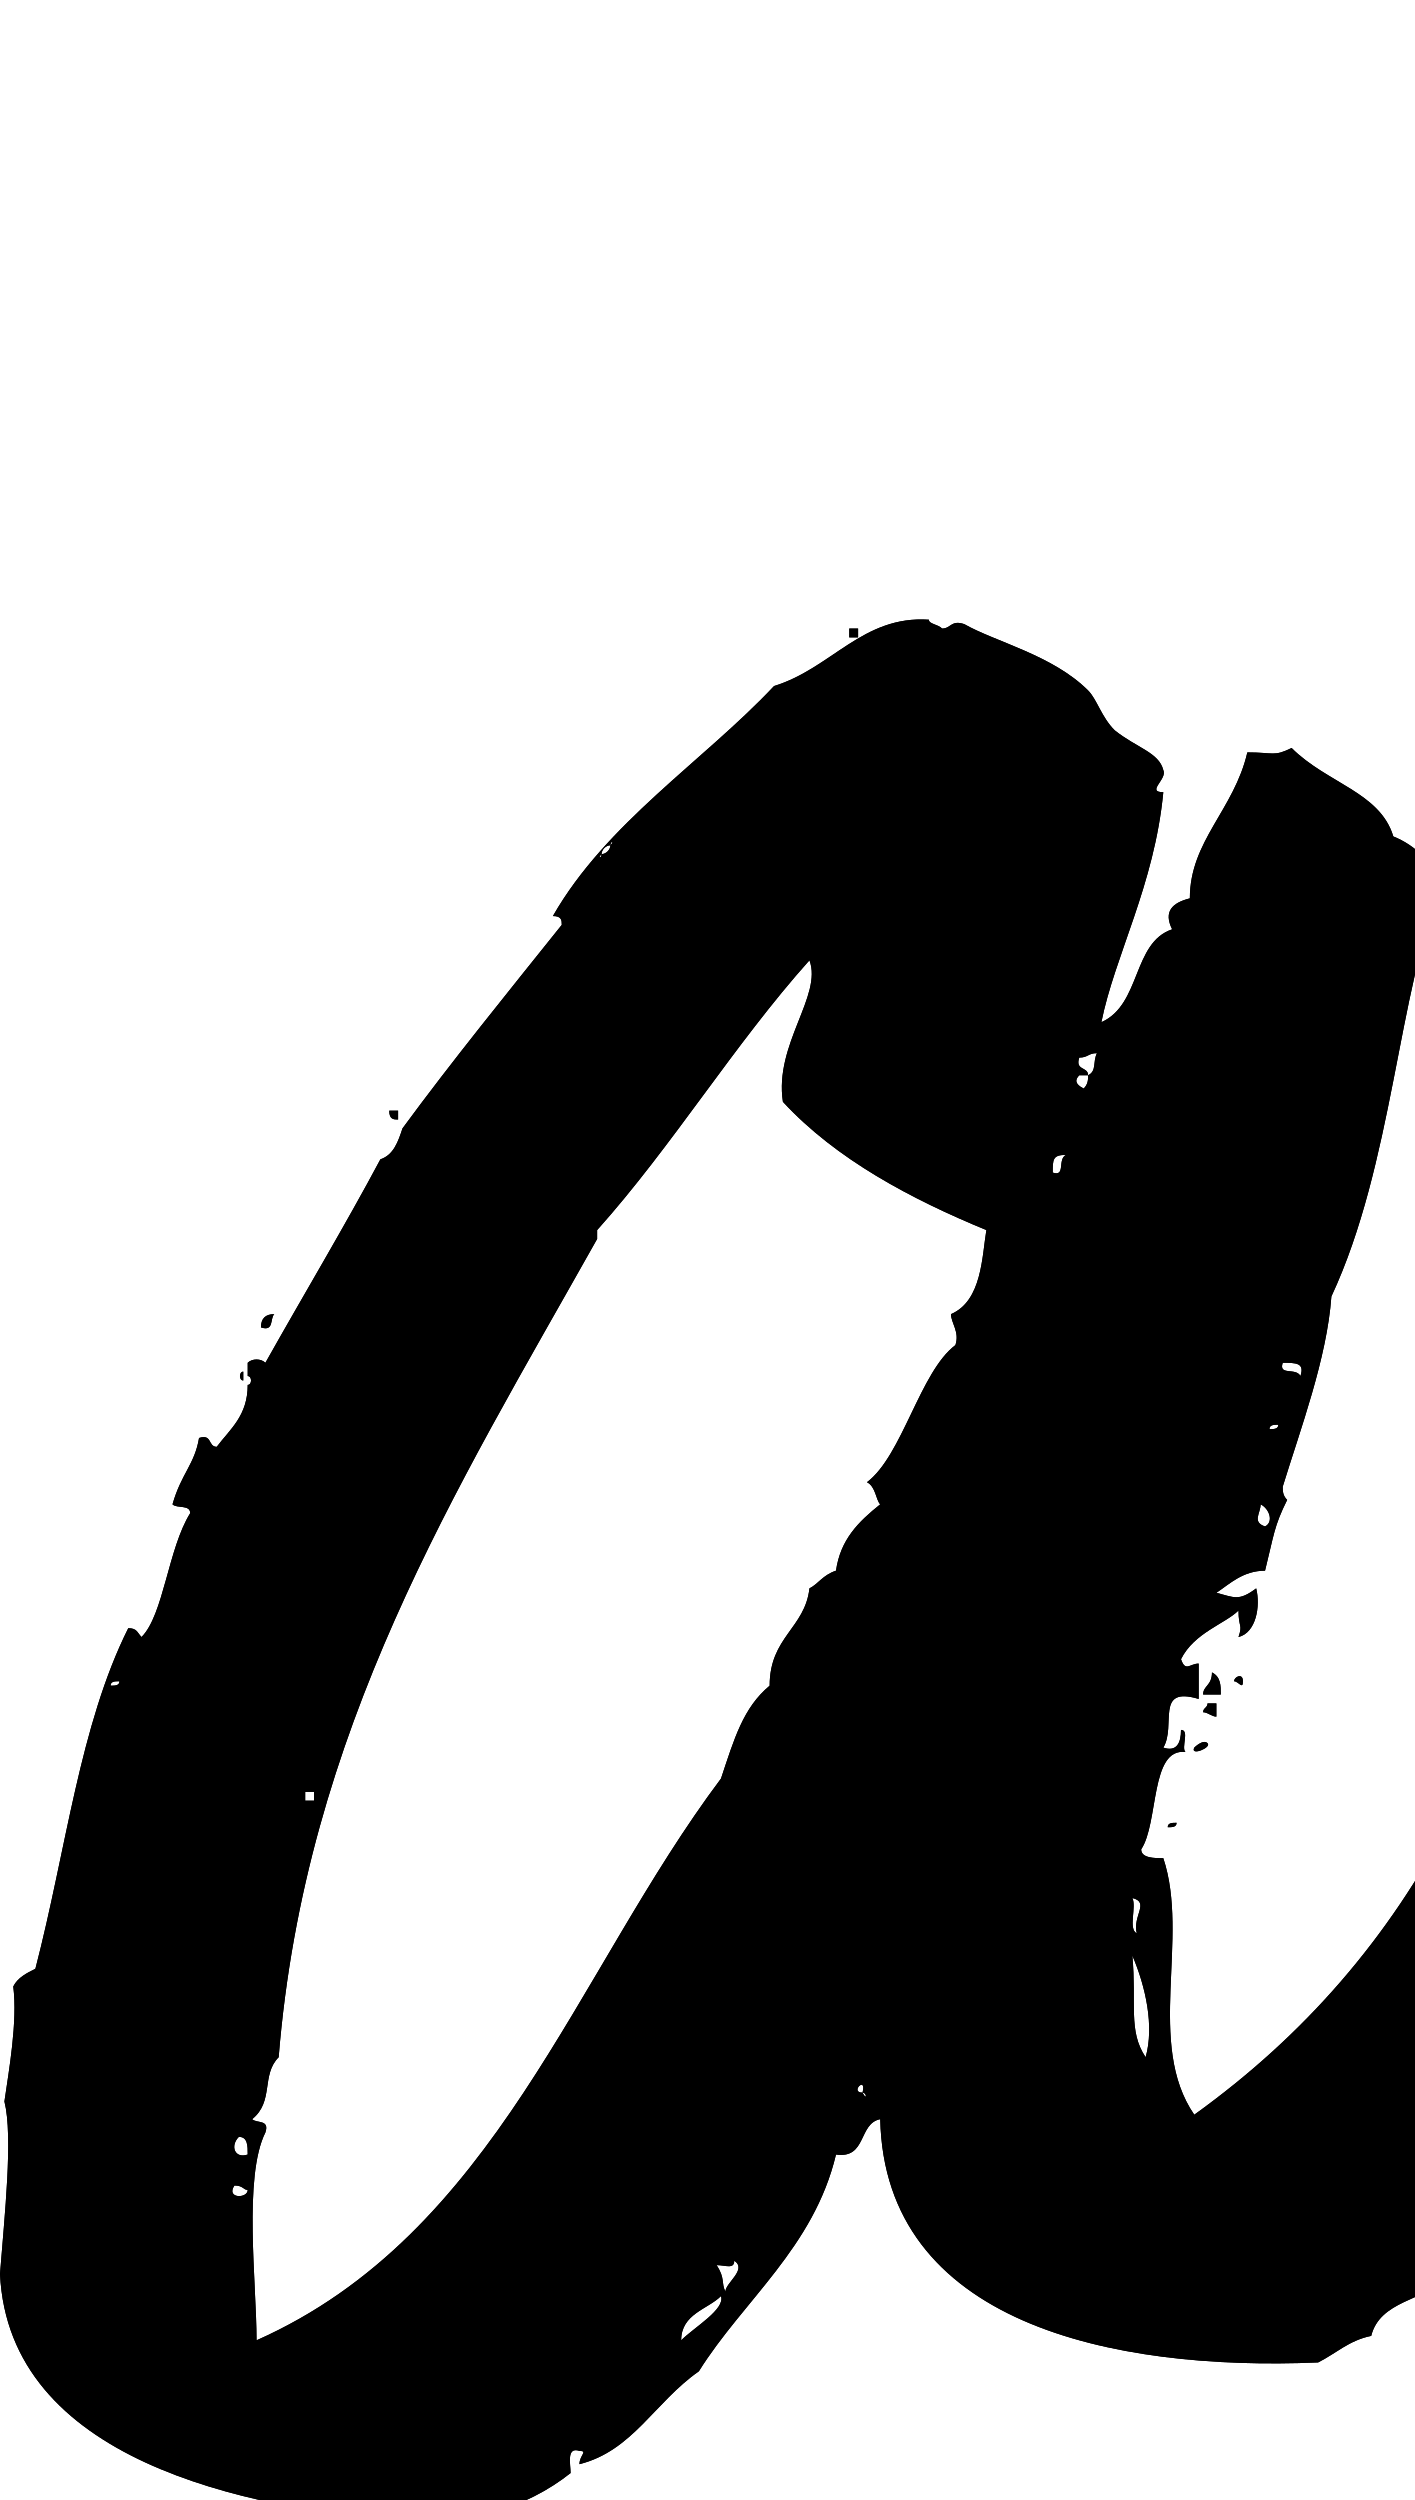
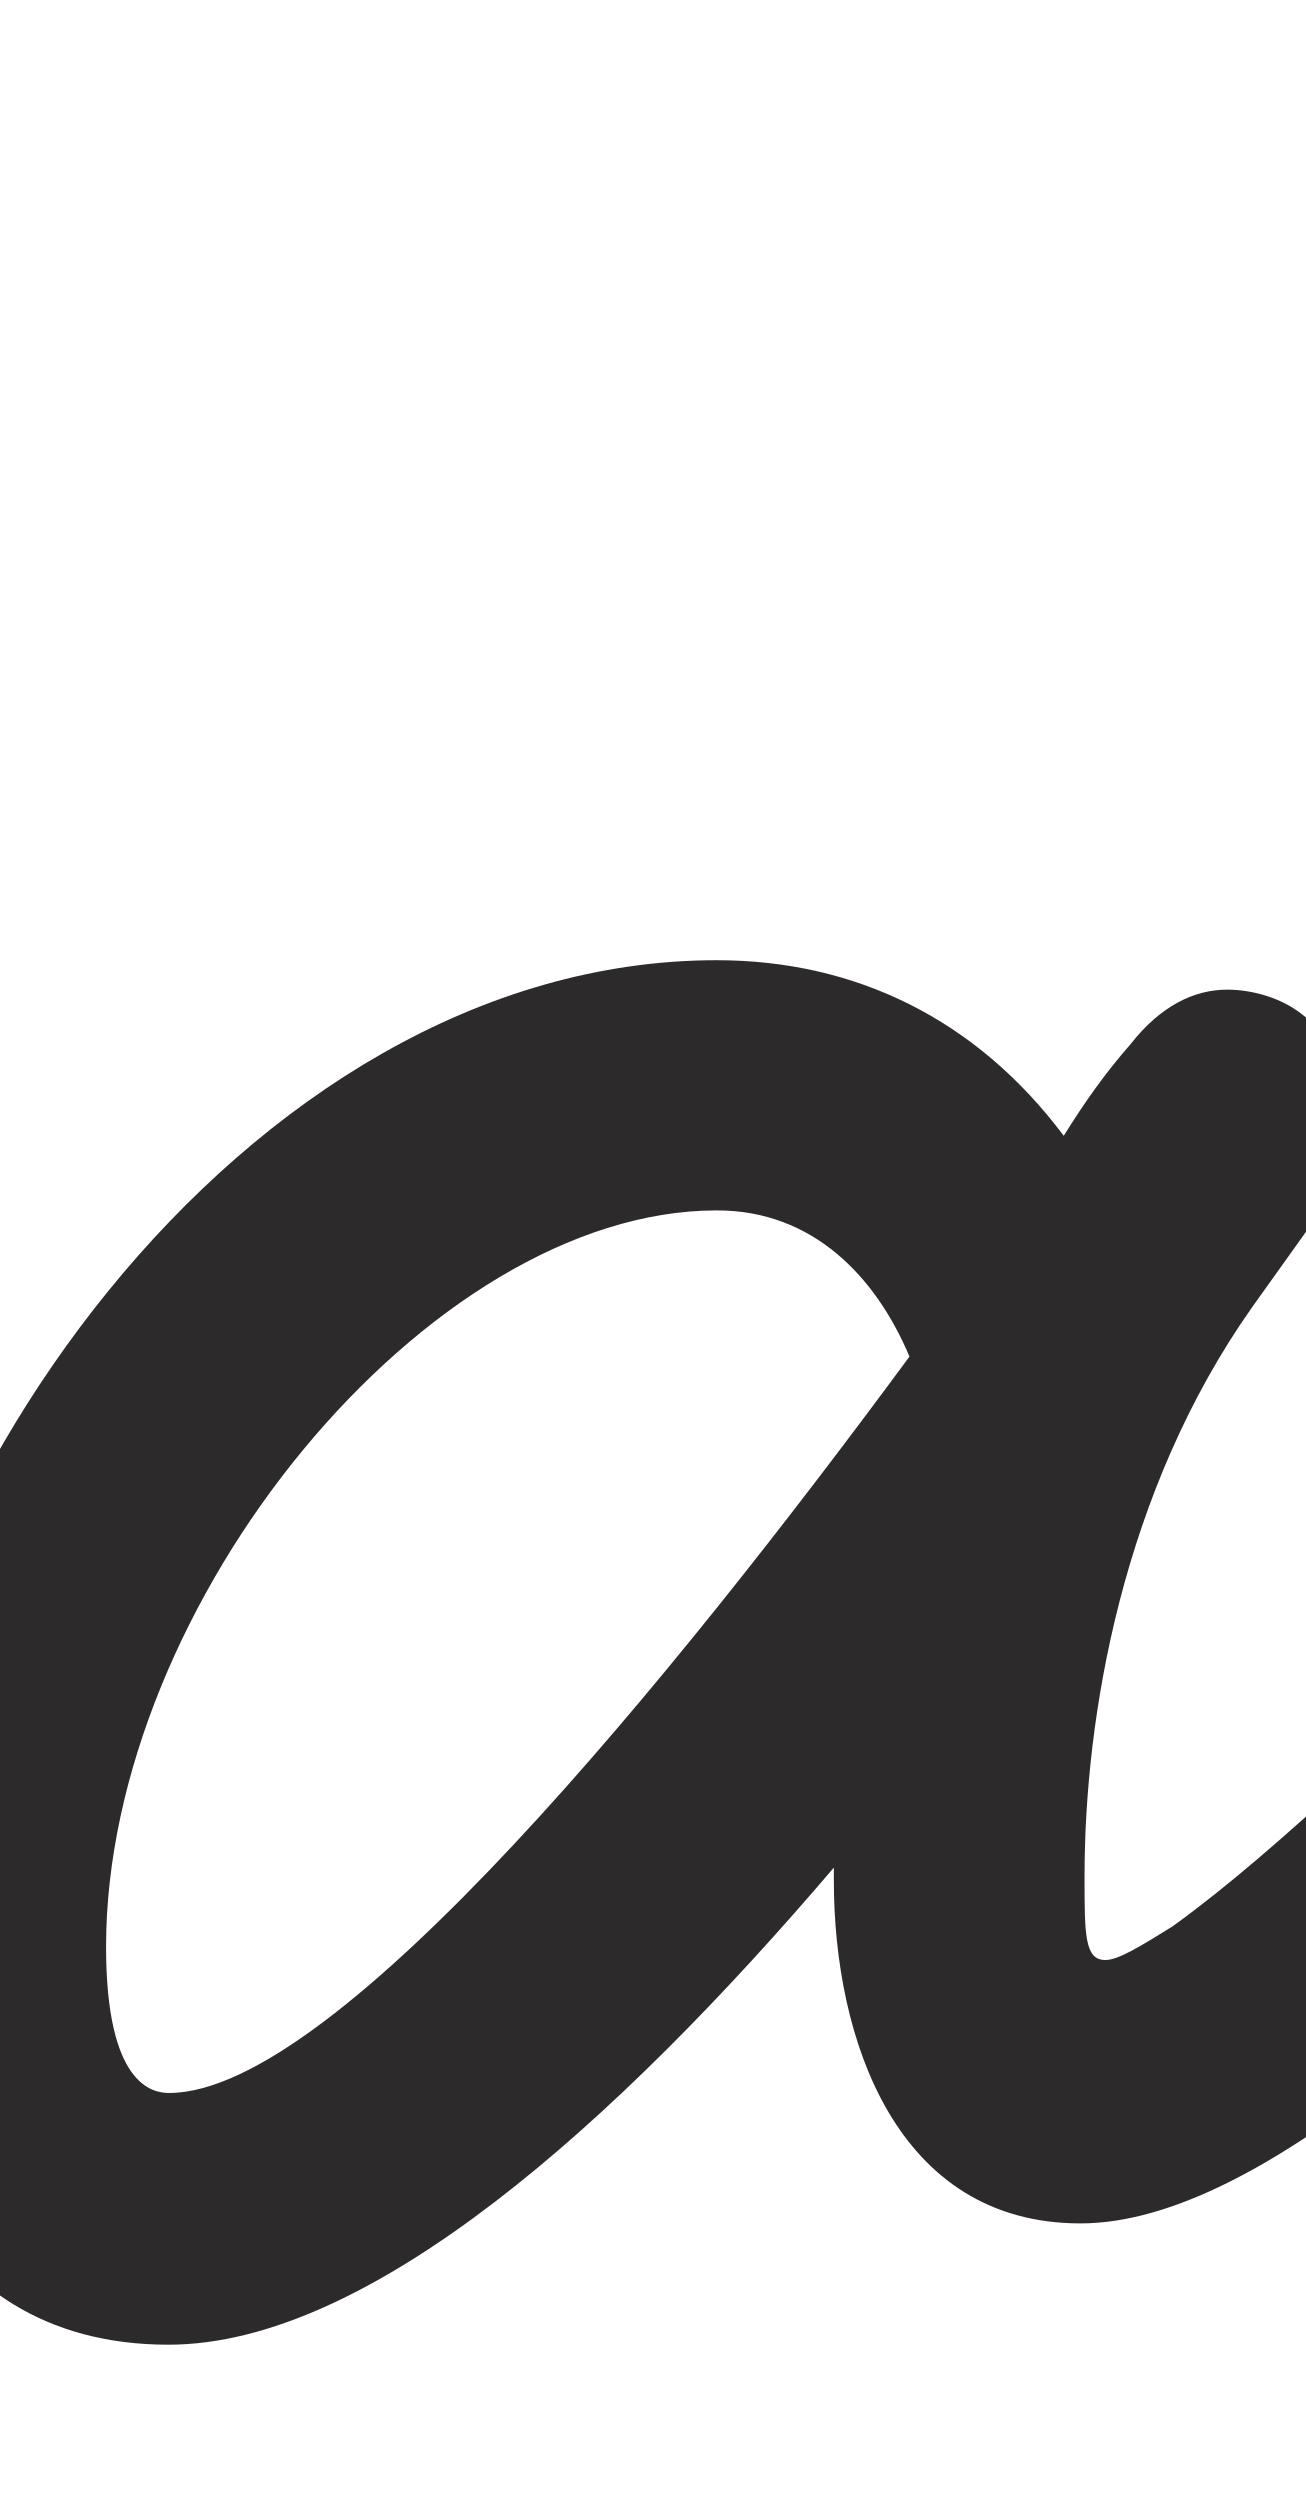
- <svg xmlns="http://www.w3.org/2000/svg" id="b" data-name="Layer 2" viewBox="0 -14 31.98 56.52">
+ <svg xmlns="http://www.w3.org/2000/svg" id="b" data-name="Layer 2" viewBox="10 -11 25.72 49.26">
  <defs>
    <style>
      .f, .g {
        fill: none;
      }

-       .g {
-         stroke: #000;
-         stroke-linecap: round;
-         stroke-linejoin: round;
-         stroke-width: 19.3px;
-       }
- 
      .h {
        clip-path: url(#e);
      }
+ 
+       .g {
+         stroke: #2d2a2b;
+         stroke-miterlimit: 10;
+         stroke-width: 17px;
+       }
    </style>
    <clipPath id="e">
-       <path class="f" d="M43.5,13.31c-.5,0-.2-.3-.2-.6-.8.2-.8,1.2-1.7,1.4.2.3.1.7-.4.6,0-.2.3-.2.3-.4-.5-.1-.2.7-.7.4-2.3,3.2-3.9,6.4-6.3,9.4,0,.2.2.2.1.5-.2.2-.1,0-.4,0,.1.9-1.1,1.1-1,2.4-.2,0-.3.1-.4.1-1.4,2.7-3.3,4.9-5.8,6.7-1.1-1.6-.1-4-.7-5.8-.2,0-.5,0-.5-.2.4-.6.2-2.3,1-2.2-.1-.1.1-.5-.1-.5,0,.3-.1.5-.4.4.3-.5-.2-1.4.8-1.1v-.8c-.2,0-.3.2-.4-.1.3-.6,1-.8,1.3-1.1,0,.4.1.3,0,.6.4-.1.5-.7.4-1.1-.4.3-.5.2-.9.1.3-.2.6-.5,1.1-.5.2-.8.2-1,.5-1.6-.1-.1-.1-.2-.1-.3.4-1.3,1-2.9,1.1-4.3,1.4-3,1.5-6.9,2.5-9.3-.2-.5-.6-.9-1.1-1.1-.3-1-1.5-1.2-2.3-2-.4.2-.4.1-1,.1-.3,1.3-1.3,2-1.3,3.3-.4.1-.6.3-.4.7-.9.3-.7,1.7-1.6,2.1.3-1.5,1.2-3.1,1.4-5.2-.4,0,.1-.3,0-.5-.1-.4-.6-.5-1.1-.9-.3-.3-.4-.7-.6-.9-.8-.8-2.1-1.1-2.8-1.5-.3-.1-.3.1-.5.1-.1-.1-.3-.1-.3-.2-1.5-.1-2.2,1.1-3.5,1.5-1.6,1.7-3.8,3.1-5,5.2.2,0,.2.1.2.2-1.2,1.5-2.5,3.1-3.6,4.6-.1.3-.2.6-.5.7-.8,1.5-1.7,3-2.6,4.6-.1-.1-.3-.1-.4,0v.3c.1,0,.1.2,0,.2,0,.7-.4,1-.7,1.4-.2,0-.1-.3-.4-.2-.1.6-.4.8-.6,1.5.1.1.4,0,.4.2-.5.8-.6,2.3-1.1,2.8-.1-.1-.1-.2-.3-.2-1.1,2.2-1.4,5-2.1,7.7-.2.1-.4.2-.5.4.1.8-.1,1.9-.2,2.6.2.8,0,2.6-.1,3.9.2,4.2,5.5,5.3,9.2,5.6,1.3.1,2.7-.3,3.7-1.1,0-.2-.1-.6.2-.5.2,0,0,.1,0,.3,1.2-.3,1.7-1.4,2.7-2.1,1-1.6,2.6-2.8,3.1-4.9.7.1.5-.7,1-.8.1,4.6,5.2,5.7,9.9,5.5.4-.2.7-.5,1.2-.6.2-.8,1.2-.8,1.7-1.3.1-.3,0-.3.1-.7h.3v-.4c1.4-.2,1.5-1.9,2.6-2.5v-.6c1-.3,1-1.9,2.2-2.1,0-.2-.2-.2-.1-.5,1.6-2.9,3.3-5.8,4.8-8.8,0-.3-.2.1-.4,0,.2-.2.3-.4.4-.6,0,.1.1.2.3.2.1-.4.3-.5.3-1-.1-.3-.5-.2-.6-.6.3-.1.4.1.6.1.1-.5.5-.7.6-1.2-.5.1-.4,1-.9.6.2-.1.1-.3.3-.1.2-1.6,2.2-2.6,1.7-4.1-.3.2-.5.2-.5.5-.1-.1-.3-.2-.4-.3.1-.3.1-.5.2-.8.3,0,.2.2.4,0,.1-.2-.3-.4,0-.5.1-.1.2-.6,0-.7,0,.4-.7.1-.6.6.1,0,.1.1,0,.1-.3-.1-.2.3-.6.2.1-.2.4-.2.3-.6l-.2-.4ZM19.2.41v-.2h.2v.2h-.2ZM13.8,5.11c0-.1.1-.1,0,0,0,.1-.1.2-.2.2,0,.1-.1.1,0,0,0-.1.1-.2.2-.2ZM13.5,13.81c1.7-1.9,3.1-4.2,4.8-6.1.3.8-.8,1.9-.6,3.2,1.2,1.3,2.9,2.2,4.6,2.9-.1.6-.1,1.6-.8,1.9,0,.2.2.4.1.7-.8.6-1.2,2.5-2,3.1.2.1.2.4.3.5-.5.4-.9.8-1,1.5-.3.1-.4.3-.6.4-.1.9-.9,1.1-.9,2.2-.6.5-.8,1.2-1.1,2.1-3.3,4.4-5.1,10.3-10.5,12.7,0-1.3-.3-3.7.2-4.7.1-.3-.2-.2-.3-.3.5-.4.2-1,.6-1.4.6-7.4,4-12.8,7.2-18.5v-.2ZM24.6,10.31c0-.2-.3-.1-.2-.4.2,0,.2-.1.4-.1-.1.2,0,.4-.2.5,0,.1,0,.2-.1.3-.2-.1-.2-.2-.1-.3h.2,0ZM23.8,12.51c0-.3,0-.4.3-.4-.2.1,0,.5-.3.4ZM41.6,16.01c.1.1.4.1.4-.1.3.1-.1.3,0,.5-.1-.1-.5,0-.4-.4ZM43.3,16.41c0,.1,0,.2-.1.2h-.2c0-.1,0-.2.1-.3.1,0,.1.1.2.1,0-.1.1-.1,0,0h0ZM29.4,17.11c-.1-.2-.5,0-.4-.3.3,0,.5,0,.4.3ZM42.6,17.41c-.2,0-.1-.2,0-.3.2,0,.1.2,0,.3.1,0,.2.1.3.1,0,.2-.5.2-.3-.1ZM28.9,18.21c0,.1-.1.1-.2.1,0-.1.1-.1.2-.1ZM28.6,20.51c-.3-.1-.1-.3-.1-.5.2.1.3.4.1.5ZM42.1,20.21c0-.3.5-.2.6-.1-.2.1-.4.7-.7.4,0-.2.6-.3.1-.3h0ZM42.5,20.51c.07,0,.1-.03.1-.1h.2v.2c-.07,0-.1.03-.1.1h-.2v-.2ZM2.7,24.01c0,.1-.1.1-.2.1,0-.1.1-.1.2-.1ZM6.9,26.71v-.2h.2v.2h-.2ZM25.7,29.71c-.2-.1,0-.6-.1-.8.4.1,0,.4.1.8ZM25.9,32.51c-.4-.6-.2-1.2-.3-2.3.3.7.5,1.6.3,2.3ZM19.5,33.31c-.3,0,.1-.4,0,0,.1,0,.1.2,0,0ZM5.6,34.71c-.3.1-.4-.2-.2-.4.2,0,.2.2.2.4ZM5.6,35.51c0,.2-.5.2-.3-.1.2,0,.2.1.3.1ZM16.2,37.21c.2,0,.4.1.4-.1.3.2-.2.5-.2.7-.1-.2,0-.3-.2-.6ZM15.4,38.91c0-.6.6-.7.9-1,.1.3-.6.7-.9,1ZM9,11.31v-.2h-.2c0,.2.1.2.2.2ZM43.5,13.31c.3,0,.4-.4.1-.4,0,.2-.1.3-.1.4ZM6.2,15.71c-.2,0-.3.1-.3.3.3.1.2-.2.3-.3ZM5.5,17.01c-.1,0-.1.2,0,.2v-.2ZM43.8,17.91c0,.07-.03.1-.1.1v.2c.2.2.3-.3.1-.3h0ZM27.4,23.81c0,.3-.2.3-.2.5h.4c0-.2,0-.4-.2-.5ZM27.9,24.01c.1,0,.2.2.2,0s-.2-.1-.2,0ZM27.3,24.51c0,.1-.1.1-.1.2.1,0,.2.1.3.1v-.3h-.2ZM27,25.51c-.1.2.4,0,.3-.1s-.3.1-.3.1ZM26.4,27.31c.1,0,.2,0,.2-.1-.1,0-.2,0-.2.1Z" />
+       <path class="f" d="M45.8,21.76c-.99.99-1.98,2.06-2.97,3.05-3.13,3.21-7.91,8-11.54,8s-4.86-3.63-4.86-6.76v-.25c-4.29,5.03-9.15,9.4-13.11,9.4-4.95,0-6.18-4.78-6.18-7.83,0-8.57,7.67-19.45,16.98-19.45,2.72,0,5.11,1.15,6.84,3.46.41-.66.82-1.24,1.32-1.81.58-.74,1.24-1.07,1.9-1.07.49,0,1.07.16,1.48.49.66.49,1.07,1.24,1.07,2.06,0,.49-.08.91-.41,1.4l-1.65,2.31c-2.56,3.63-3.3,8.08-3.3,11.21,0,1.15,0,1.65.41,1.65.25,0,.66-.25,1.32-.66,2.06-1.48,4.95-4.29,6.68-6.1q1.9-1.9,2.56-2.56c.58-.58,1.15-.82,1.73-.82,1.32,0,2.56,1.24,2.56,2.56,0,.58-.25,1.15-.82,1.73ZM24.12,12.85c-5.69,0-12.03,7.75-12.03,14.51,0,2.72.91,2.88,1.24,2.88,3.3,0,9.97-8.24,14.59-14.51-.66-1.57-1.9-2.88-3.79-2.88Z" />
    </clipPath>
  </defs>
  <g id="c" data-name="Layer 1">
    <g id="d" data-name="a">
-       <path d="M43.5,13.31c-.5,0-.2-.3-.2-.6-.8.2-.8,1.2-1.7,1.4.2.3.1.7-.4.6,0-.2.3-.2.3-.4-.5-.1-.2.7-.7.4-2.3,3.2-3.9,6.4-6.3,9.4,0,.2.2.2.1.5-.2.2-.1,0-.4,0,.1.9-1.1,1.1-1,2.4-.2,0-.3.1-.4.1-1.4,2.7-3.3,4.9-5.8,6.7-1.1-1.6-.1-4-.7-5.8-.2,0-.5,0-.5-.2.4-.6.2-2.3,1-2.2-.1-.1.1-.5-.1-.5,0,.3-.1.5-.4.4.3-.5-.2-1.4.8-1.1v-.8c-.2,0-.3.2-.4-.1.3-.6,1-.8,1.3-1.1,0,.4.1.3,0,.6.4-.1.5-.7.4-1.1-.4.3-.5.2-.9.1.3-.2.6-.5,1.1-.5.2-.8.2-1,.5-1.6-.1-.1-.1-.2-.1-.3.4-1.3,1-2.9,1.1-4.3,1.4-3,1.5-6.9,2.5-9.3-.2-.5-.6-.9-1.1-1.1-.3-1-1.5-1.2-2.3-2-.4.2-.4.1-1,.1-.3,1.3-1.3,2-1.3,3.3-.4.1-.6.3-.4.7-.9.3-.7,1.7-1.6,2.1.3-1.5,1.2-3.1,1.4-5.2-.4,0,.1-.3,0-.5-.1-.4-.6-.5-1.1-.9-.3-.3-.4-.7-.6-.9-.8-.8-2.1-1.1-2.8-1.5-.3-.1-.3.1-.5.1-.1-.1-.3-.1-.3-.2-1.5-.1-2.2,1.1-3.5,1.5-1.6,1.7-3.8,3.1-5,5.2.2,0,.2.1.2.2-1.2,1.5-2.5,3.1-3.6,4.6-.1.3-.2.6-.5.7-.8,1.5-1.7,3-2.6,4.6-.1-.1-.3-.1-.4,0v.3c.1,0,.1.2,0,.2,0,.7-.4,1-.7,1.4-.2,0-.1-.3-.4-.2-.1.6-.4.8-.6,1.5.1.1.4,0,.4.2-.5.8-.6,2.3-1.1,2.8-.1-.1-.1-.2-.3-.2-1.1,2.2-1.4,5-2.1,7.7-.2.1-.4.2-.5.4.1.8-.1,1.9-.2,2.6.2.8,0,2.6-.1,3.9.2,4.2,5.5,5.3,9.2,5.6,1.3.1,2.7-.3,3.7-1.1,0-.2-.1-.6.2-.5.2,0,0,.1,0,.3,1.2-.3,1.7-1.4,2.7-2.1,1-1.6,2.6-2.8,3.1-4.9.7.1.5-.7,1-.8.1,4.6,5.2,5.7,9.9,5.5.4-.2.7-.5,1.2-.6.2-.8,1.2-.8,1.7-1.3.1-.3,0-.3.1-.7h.3v-.4c1.4-.2,1.5-1.9,2.6-2.5v-.6c1-.3,1-1.9,2.2-2.1,0-.2-.2-.2-.1-.5,1.6-2.9,3.3-5.8,4.8-8.8,0-.3-.2.1-.4,0,.2-.2.3-.4.4-.6,0,.1.1.2.3.2.1-.4.3-.5.3-1-.1-.3-.5-.2-.6-.6.3-.1.4.1.6.1.1-.5.5-.7.6-1.2-.5.1-.4,1-.9.6.2-.1.1-.3.3-.1.2-1.6,2.2-2.6,1.7-4.1-.3.2-.5.2-.5.5-.1-.1-.3-.2-.4-.3.1-.3.1-.5.2-.8.3,0,.2.2.4,0,.1-.2-.3-.4,0-.5.1-.1.2-.6,0-.7,0,.4-.7.1-.6.6.1,0,.1.1,0,.1h0c-.3-.1-.2.3-.6.2.1-.2.4-.2.3-.6l-.2-.4ZM19.2.41v-.2h.2v.2h-.2ZM13.8,5.11c0-.1.1-.1,0,0,0,.1-.1.2-.2.2,0,.1-.1.1,0,0,0-.1.1-.2.2-.2ZM13.5,13.81c1.7-1.9,3.1-4.2,4.8-6.1.3.8-.8,1.9-.6,3.2,1.2,1.3,2.9,2.2,4.6,2.9-.1.6-.1,1.6-.8,1.9,0,.2.2.4.1.7-.8.6-1.2,2.5-2,3.1.2.1.2.4.3.5-.5.4-.9.8-1,1.5-.3.1-.4.3-.6.4-.1.9-.9,1.1-.9,2.2-.6.5-.8,1.2-1.1,2.1-3.3,4.4-5.1,10.3-10.5,12.7,0-1.3-.3-3.7.2-4.7.1-.3-.2-.2-.3-.3.5-.4.2-1,.6-1.4.6-7.4,4-12.8,7.2-18.5v-.2ZM24.6,10.31c0-.2-.3-.1-.2-.4.2,0,.2-.1.4-.1-.1.2,0,.4-.2.5,0,.1,0,.2-.1.3-.2-.1-.2-.2-.1-.3h.2,0ZM23.8,12.51c0-.3,0-.4.3-.4-.2.1,0,.5-.3.4ZM41.6,16.01c.1.1.4.1.4-.1.3.1-.1.3,0,.5-.1-.1-.5,0-.4-.4ZM43.3,16.41c0,.1,0,.2-.1.2h-.2c0-.1,0-.2.1-.3.1,0,.1.1.2.1,0-.1.1-.1,0,0h0ZM29.4,17.11c-.1-.2-.5,0-.4-.3.3,0,.5,0,.4.3ZM42.6,17.41c-.2,0-.1-.2,0-.3.2,0,.1.2,0,.3.1,0,.2.1.3.1,0,.2-.5.2-.3-.1ZM28.9,18.21c0,.1-.1.1-.2.1,0-.1.1-.1.2-.1ZM28.6,20.51c-.3-.1-.1-.3-.1-.5.2.1.3.4.1.5ZM42.1,20.21c0-.3.5-.2.6-.1-.2.1-.4.7-.7.4,0-.2.6-.3.1-.3h0ZM42.5,20.51c.07,0,.1-.03.1-.1h.2v.2c-.07,0-.1.03-.1.1h-.2v-.2ZM2.7,24.01c0,.1-.1.1-.2.1,0-.1.1-.1.2-.1ZM6.9,26.71v-.2h.2v.2h-.2ZM25.7,29.71c-.2-.1,0-.6-.1-.8.4.1,0,.4.1.8ZM25.9,32.51c-.4-.6-.2-1.2-.3-2.3.3.7.5,1.6.3,2.3ZM19.5,33.31c-.3,0,.1-.4,0,0,.1,0,.1.2,0,0ZM5.6,34.71c-.3.1-.4-.2-.2-.4.2,0,.2.2.2.4ZM5.6,35.51c0,.2-.5.2-.3-.1.2,0,.2.1.3.1ZM16.2,37.21c.2,0,.4.1.4-.1.3.2-.2.5-.2.7-.1-.2,0-.3-.2-.6ZM15.4,38.91c0-.6.6-.7.9-1,.1.3-.6.7-.9,1ZM9,11.31v-.2h-.2c0,.2.1.2.2.2ZM43.5,13.31c.3,0,.4-.4.1-.4,0,.2-.1.3-.1.4ZM6.2,15.71c-.2,0-.3.1-.3.3.3.1.2-.2.3-.3ZM5.5,17.01c-.1,0-.1.2,0,.2v-.2ZM43.8,17.91c0,.07-.03.1-.1.1v.2c.2.2.3-.3.1-.3h0ZM27.4,23.81c0,.3-.2.3-.2.5h.4c0-.2,0-.4-.2-.5ZM27.9,24.01c.1,0,.2.2.2,0s-.2-.1-.2,0ZM27.3,24.51c0,.1-.1.1-.1.2.1,0,.2.1.3.1v-.3h-.2ZM27,25.51c-.1.2.4,0,.3-.1-.1-.1-.3.1-.3.1ZM26.4,27.31c.1,0,.2,0,.2-.1-.1,0-.2,0-.2.1Z" />
      <g class="h">
-         <path class="g" d="M23,8.21L22.3-.19.1,39.01l12.5,2.9L28.7,7.11l-4.5,30,20.4-22.2" />
+         <path class="g" d="M31.37,14.35c-.83-2.73-3.09-4.98-5.82-5.8l-4.63.17c-6.99,2.13-12.09,9.61-12.41,16.92-.06,1.46.1,3.05,1.09,4.14.89.98,2.28,1.34,3.6,1.45,3.72.29,7.44-1.11,10.48-3.27s5.49-5.06,7.74-8.04c2.09-2.77,4.03-5.64,5.82-8.6-3.13,3.44-5.18,7.85-5.79,12.46-.38,2.81,2.35,5.59,5.17,5.27,1.87-.21,3.42-1.51,4.75-2.84,2.14-2.14,4.05-4.52,5.67-7.08" />
      </g>
    </g>
  </g>
</svg>
